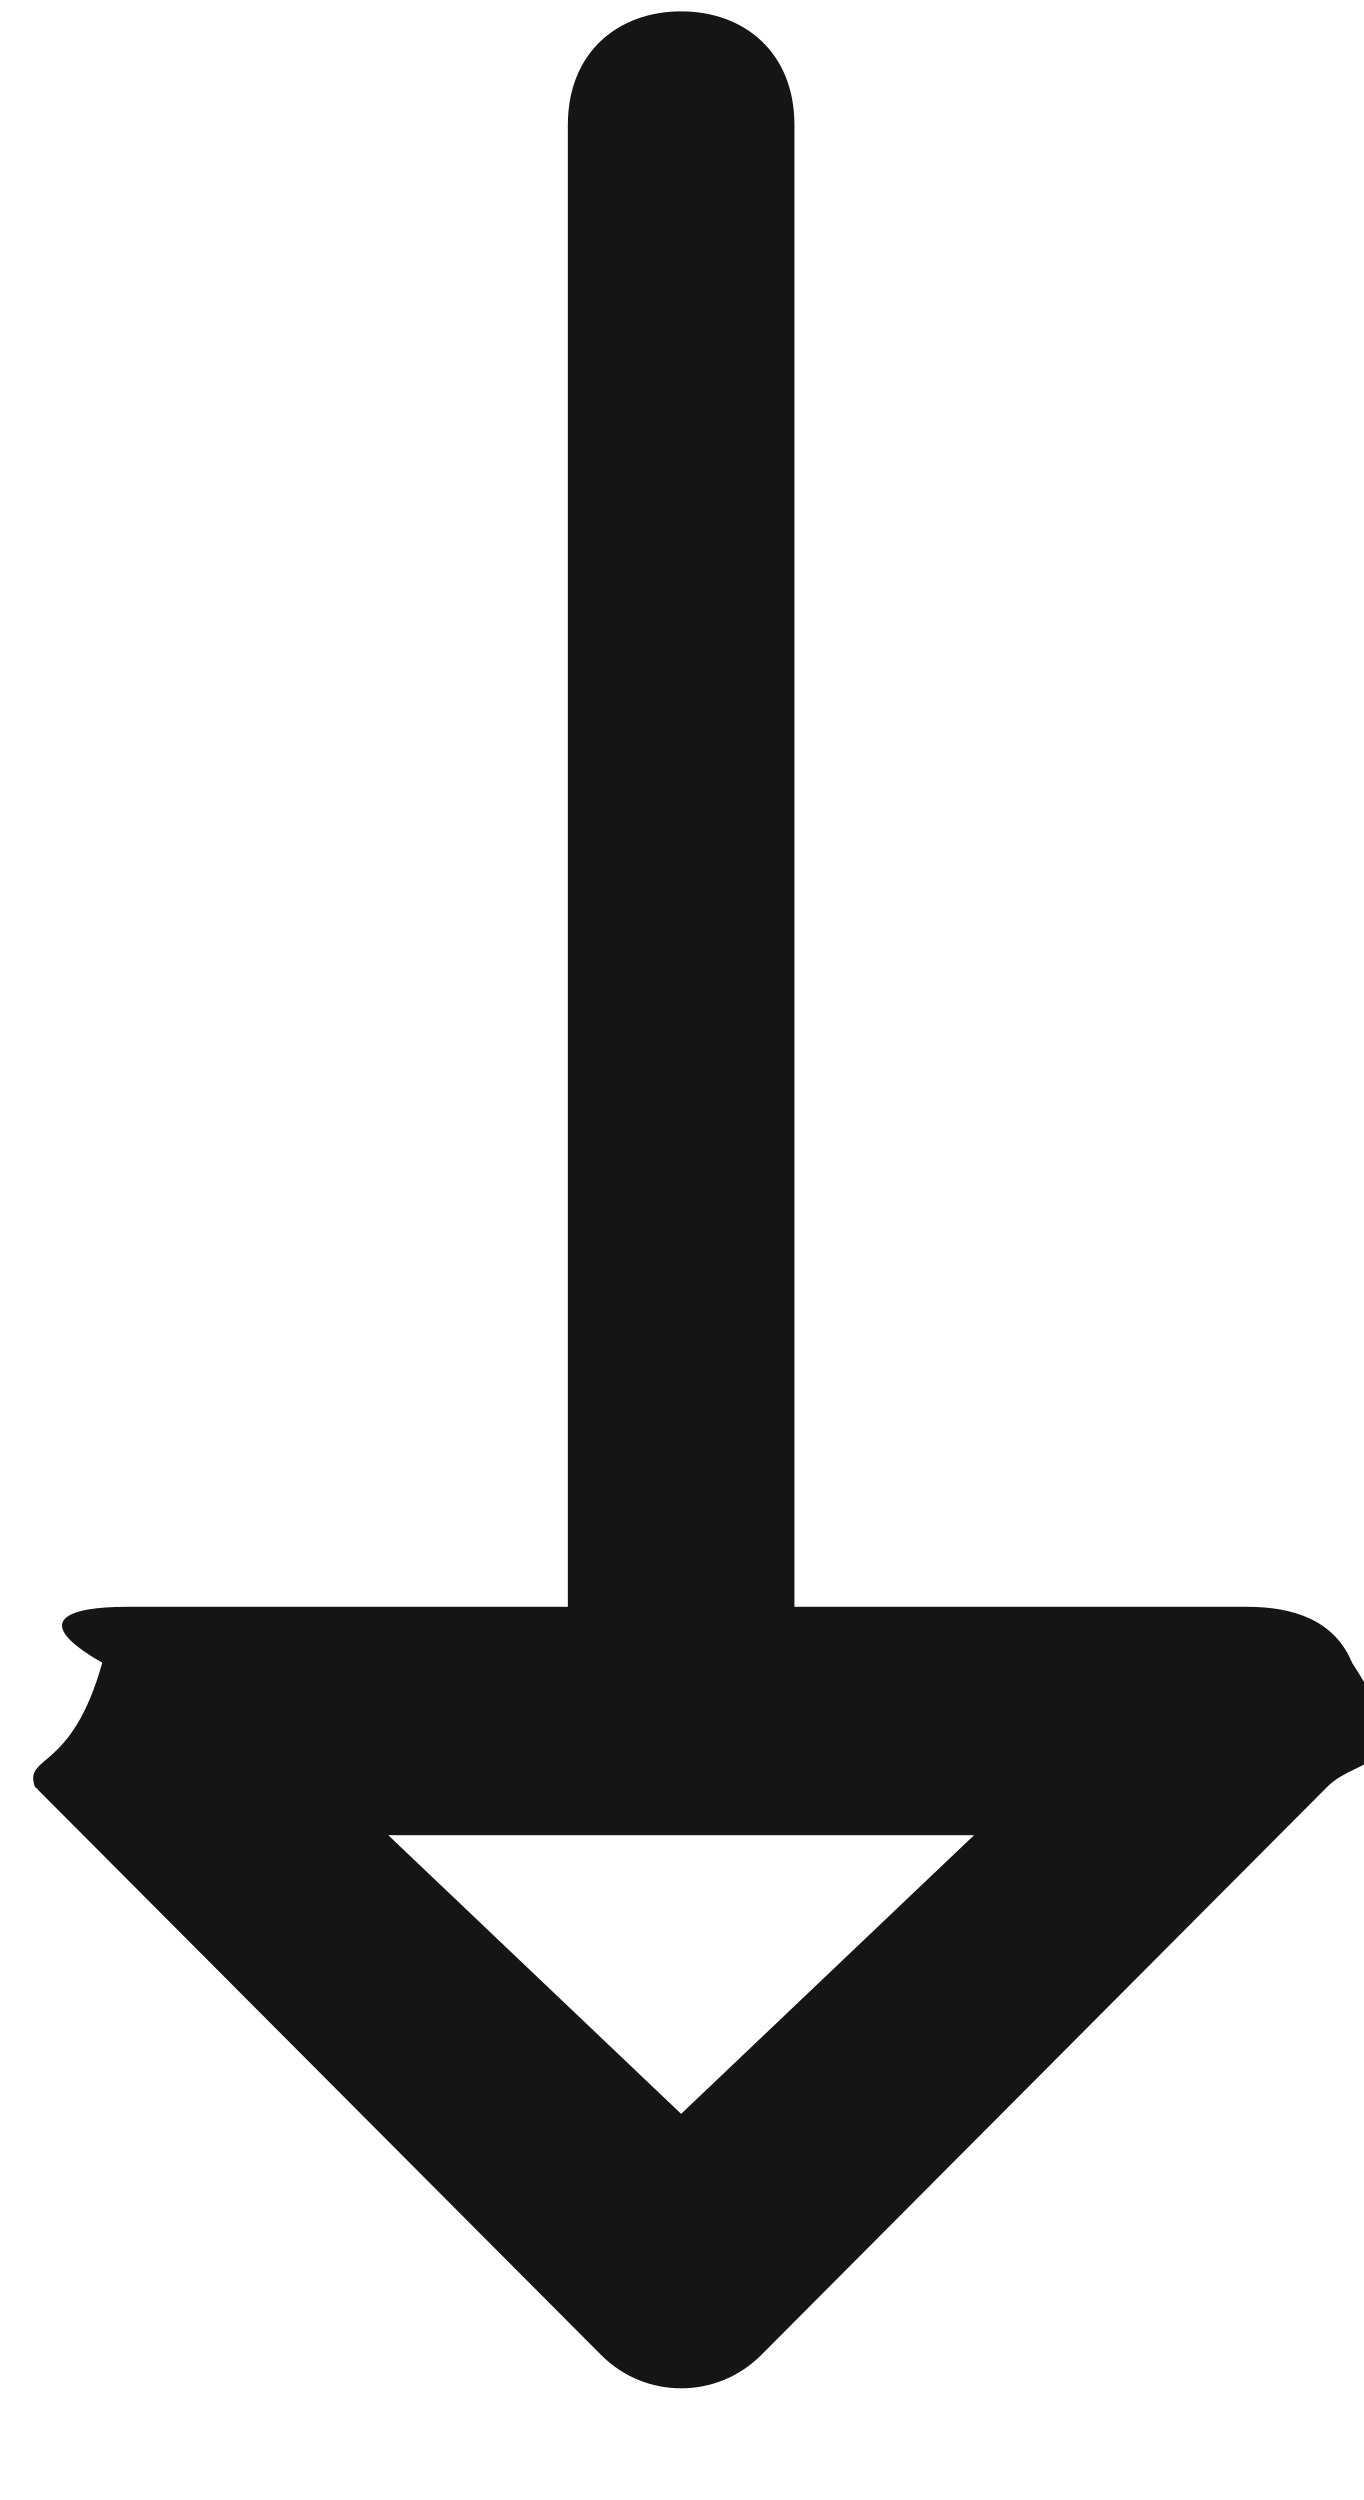
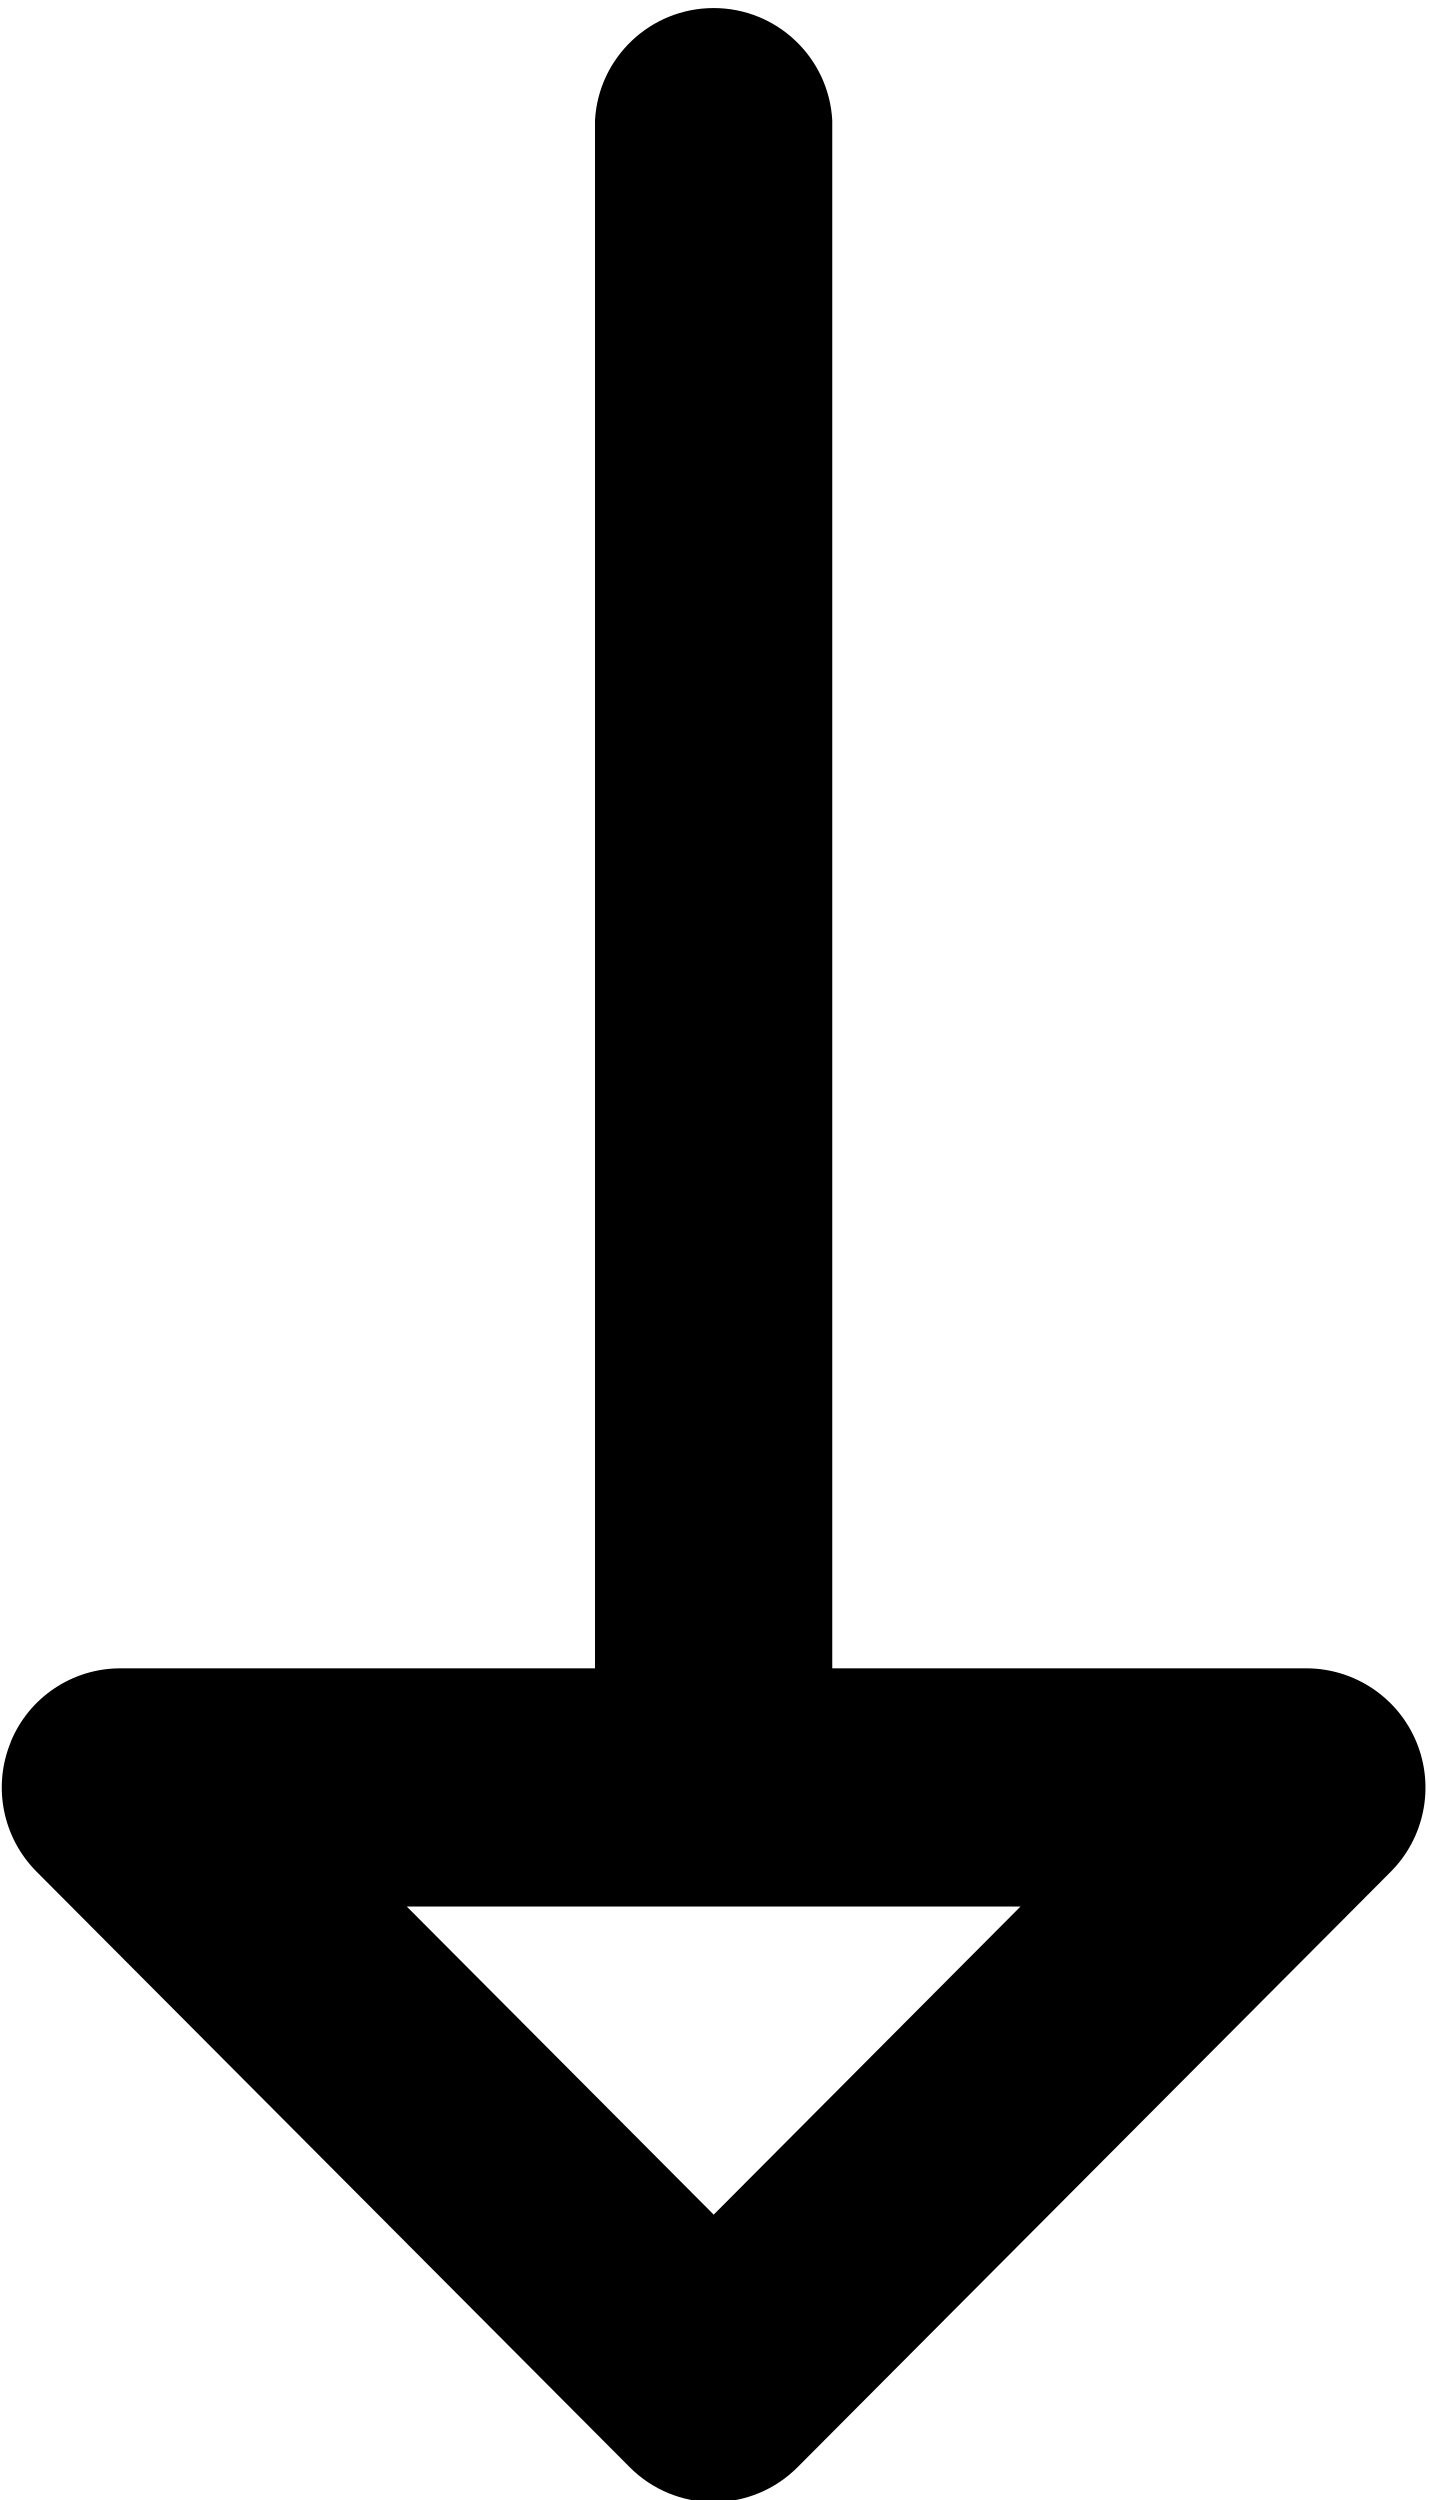
- <svg xmlns="http://www.w3.org/2000/svg" width="12px" height="22px">
-   <path fill-rule="evenodd" fill="rgb(21, 21, 21)" d="M0.306,15.722 L5.290,20.724 C5.679,21.115 6.309,21.115 6.699,20.724 L11.682,15.722 C11.967,15.436 12.53,15.6 11.898,14.632 C11.744,14.257 11.380,14.14 10.977,14.14 L6.991,14.14 L6.991,1.10 C6.991,0.457 6.545,0.10 5.994,0.10 C5.443,0.10 4.997,0.457 4.997,1.10 L4.997,14.14 L1.11,14.14 C0.608,14.14 0.244,14.257 0.90,14.632 C0.63,15.6 0.21,15.436 0.306,15.722 ZM8.571,16.15 L5.994,18.602 L3.417,16.15 L8.571,16.15 Z" />
+ <svg xmlns="http://www.w3.org/2000/svg" width="12" height="21" viewBox="0 0 12 21">
+   <g>
+     <g>
+       <path d="M.09 14.632a.995.995 0 0 1 .922-.618h3.986V1.011a.998.998 0 0 1 1.993 0v13.003h3.987a1.002 1.002 0 0 1 .705 1.708l-4.984 5.003a.994.994 0 0 1-1.409 0L.307 15.722a1.002 1.002 0 0 1-.216-1.09zm3.327 1.383l2.578 2.588 2.577-2.588z" />
+     </g>
+   </g>
</svg>
